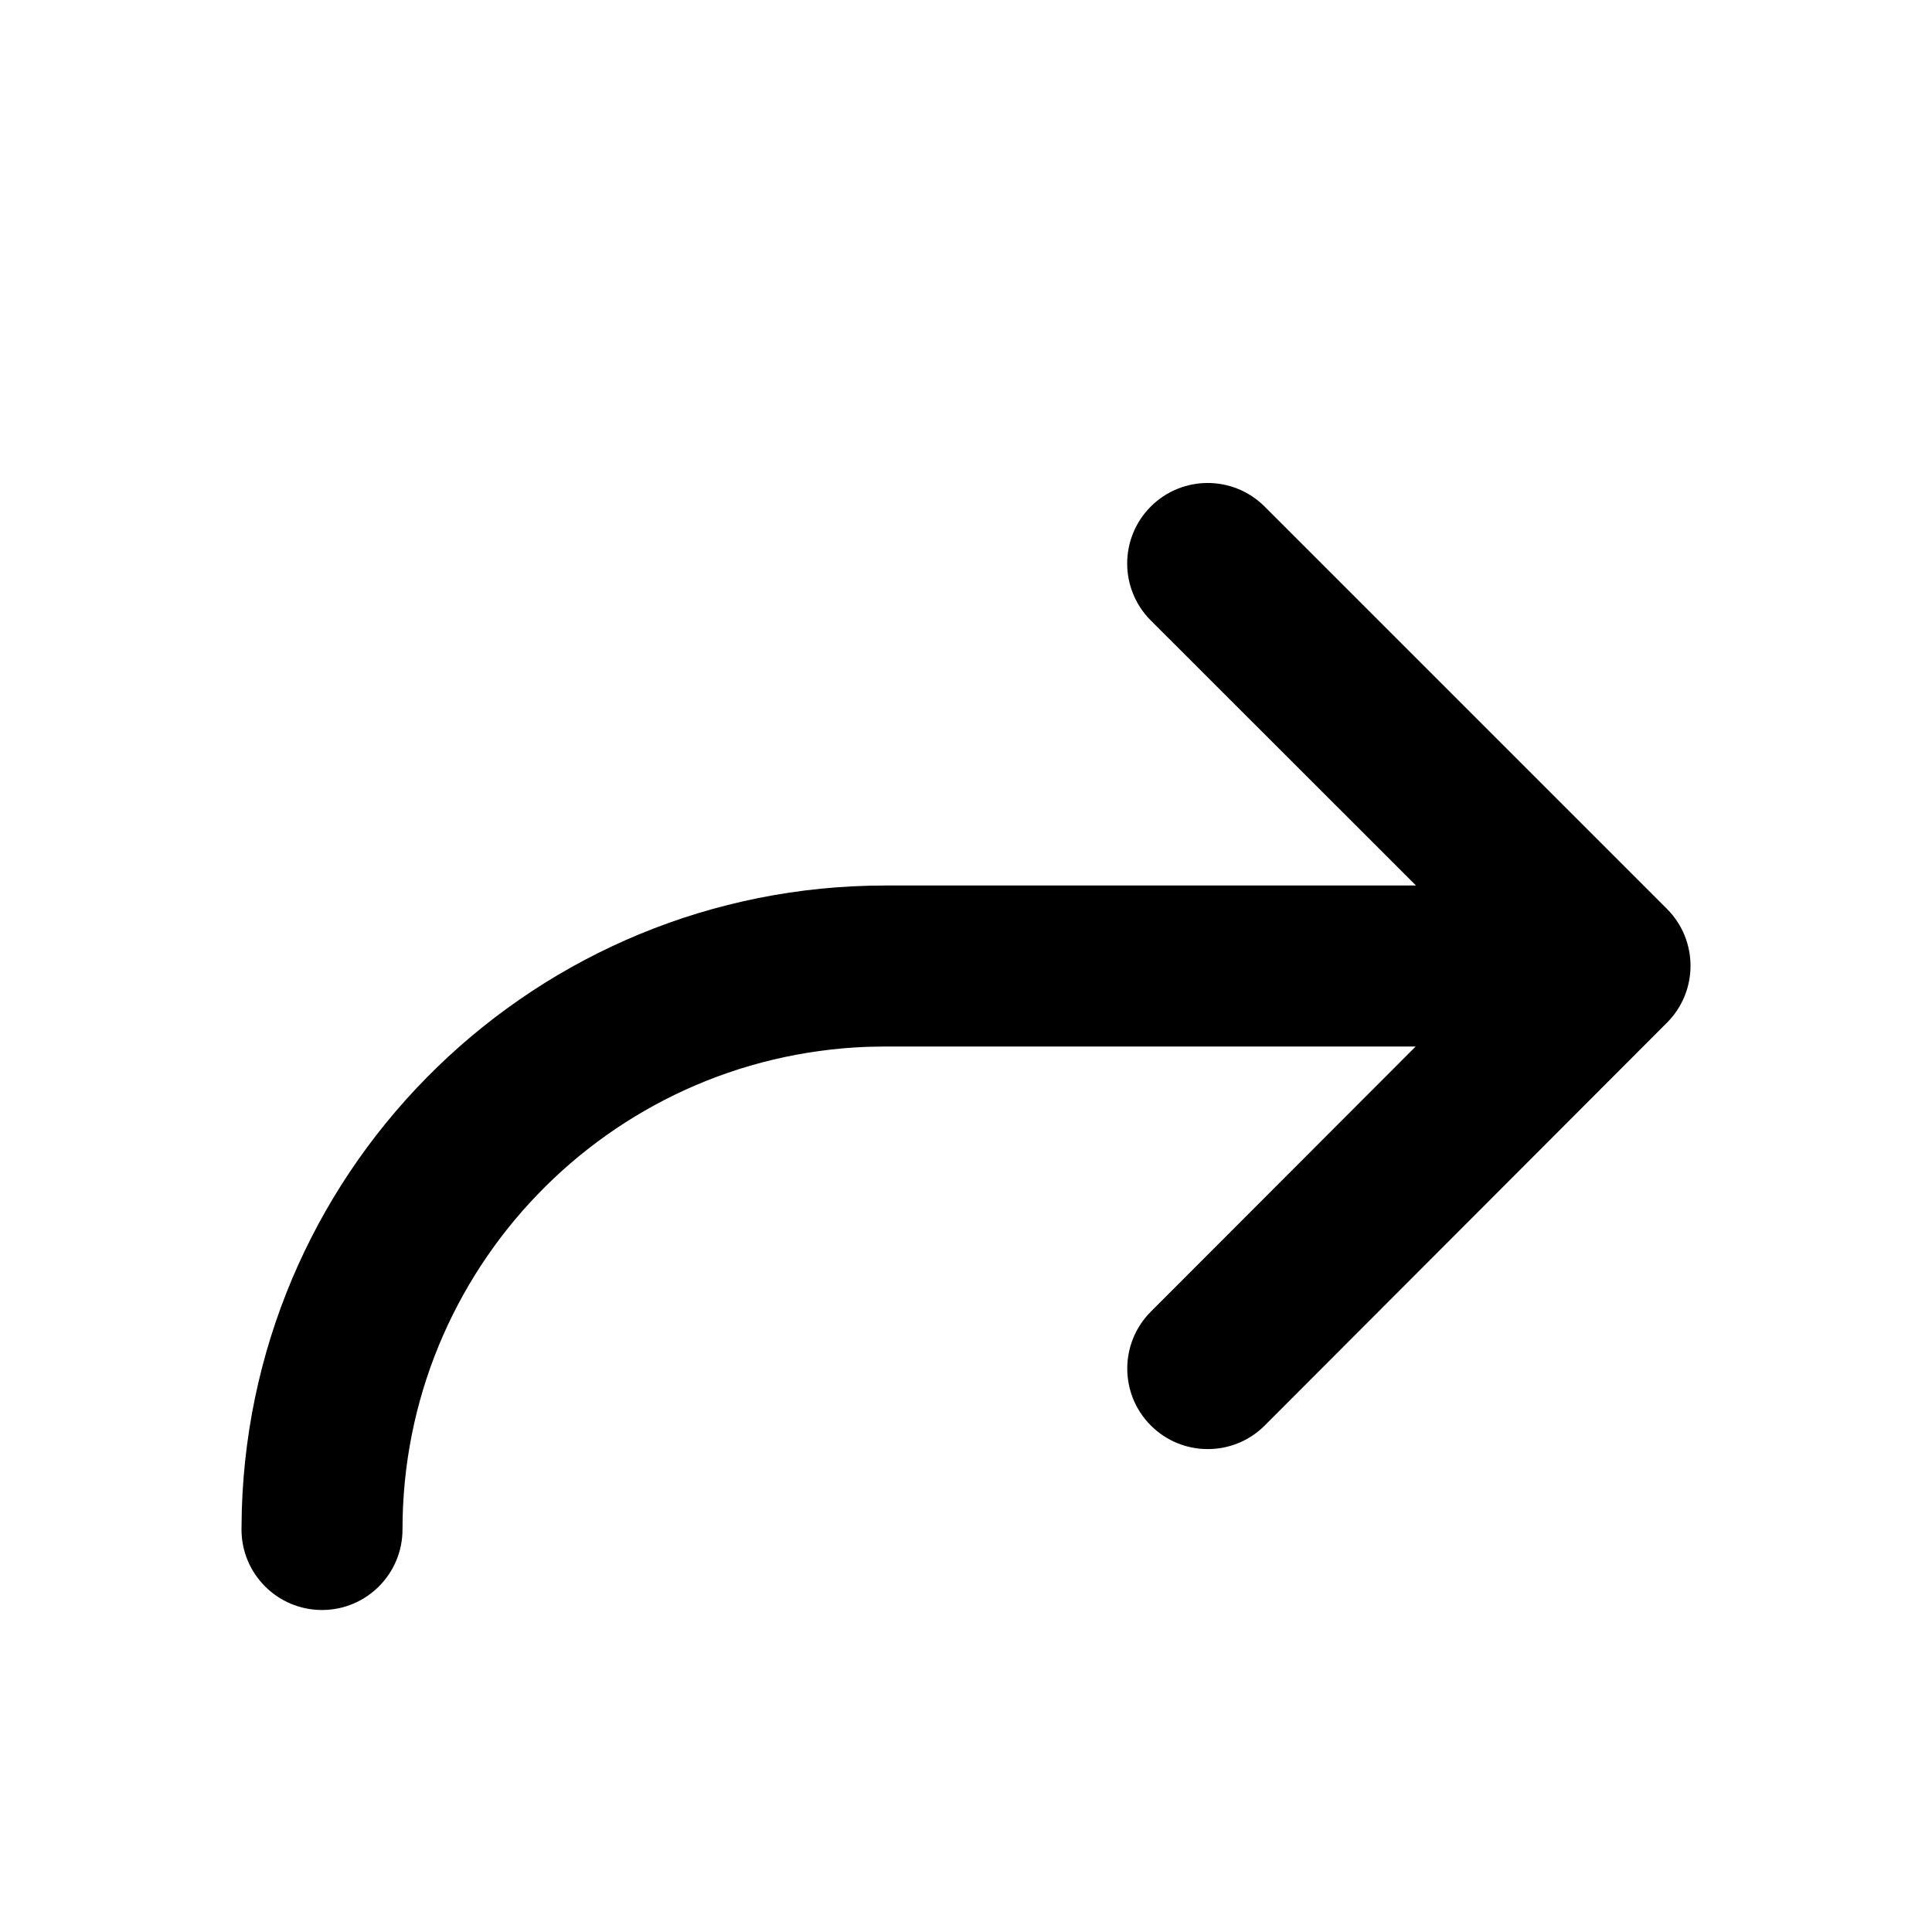
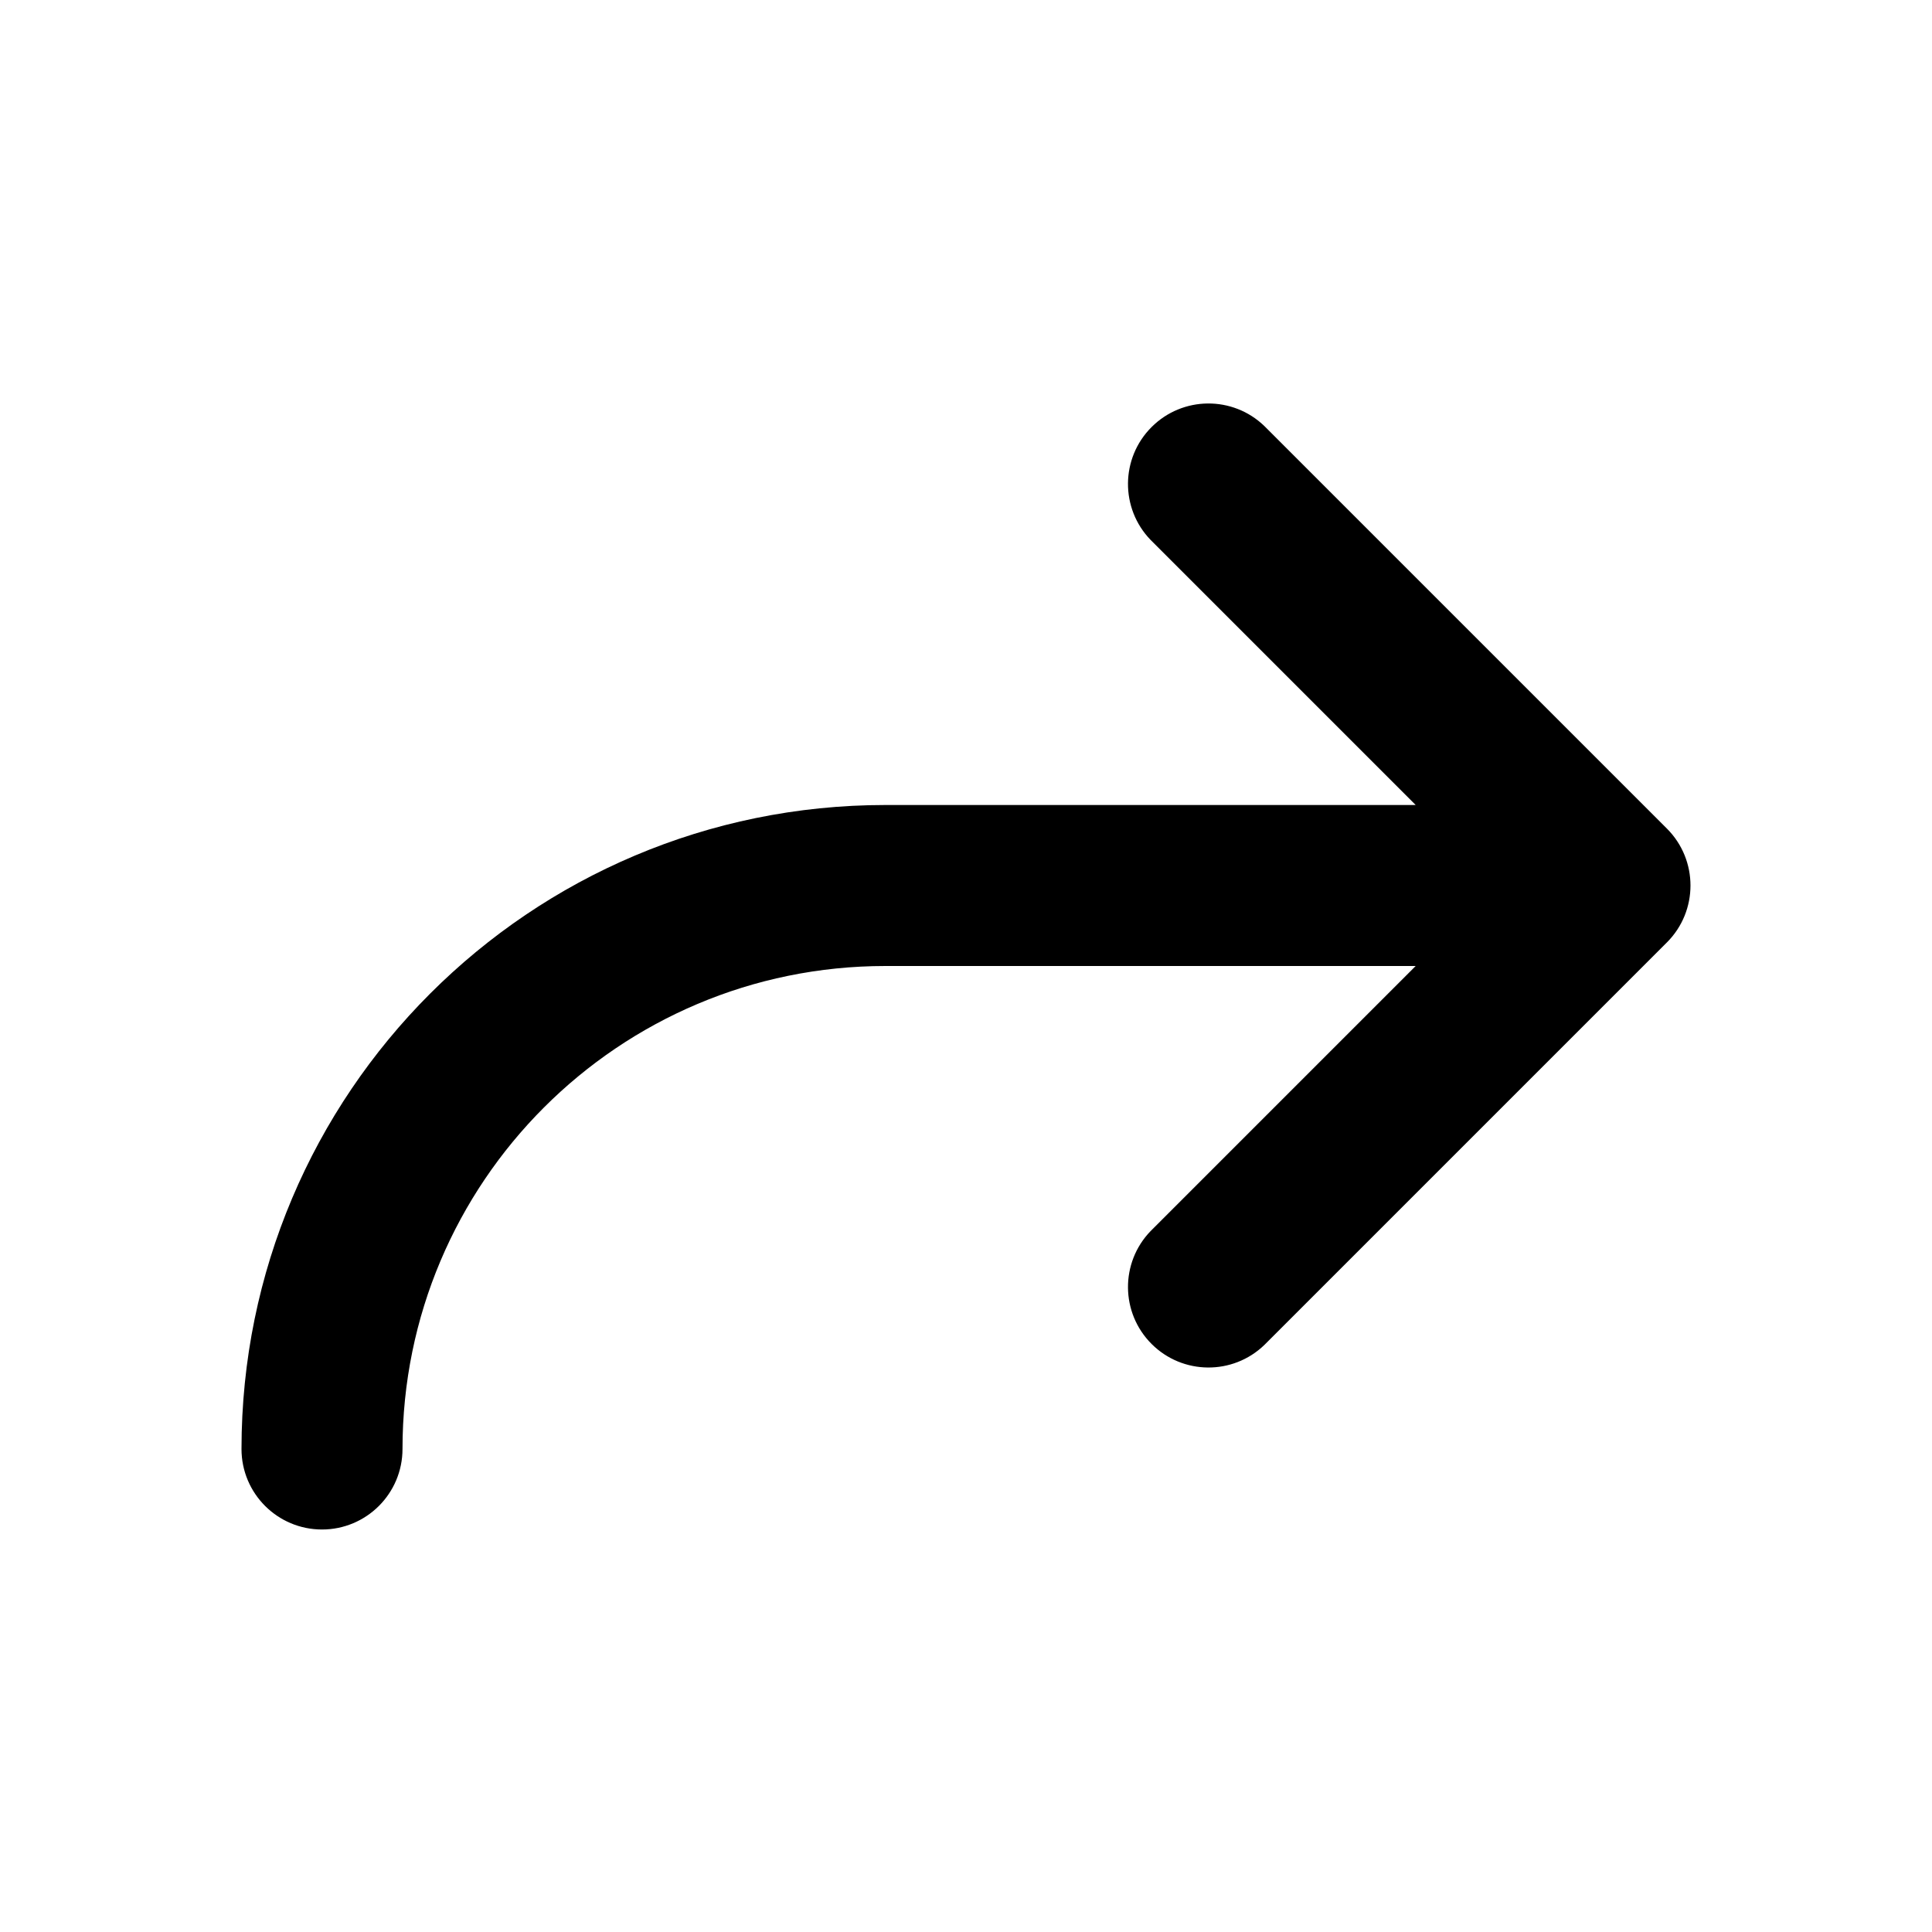
<svg xmlns="http://www.w3.org/2000/svg" width="24" height="24" fill="none">
-   <path fill="currentColor" d="M14.296 16.294a1 1 0 1 0 1.415 1.414l4.997-5.004a1 1 0 0 0 0-1.413L15.71 6.293a1 1 0 0 0-1.415 1.414L17.59 11H11a8 8 0 0 0-7.996 7.75L3 19a1 1 0 1 0 2 0 6 6 0 0 1 5.775-5.996L11 13h6.586z" />
+   <path fill="currentColor" d="M14.293 6.707a1 1 0 0 1 1.414-1.414l5 5a1 1 0 0 1 0 1.414l-5 5a1 1 0 0 1-1.414-1.414L17.586 12H11a6 6 0 0 0-6 6 1 1 0 1 1-2 0 8 8 0 0 1 8-8h6.586z" />
</svg>
